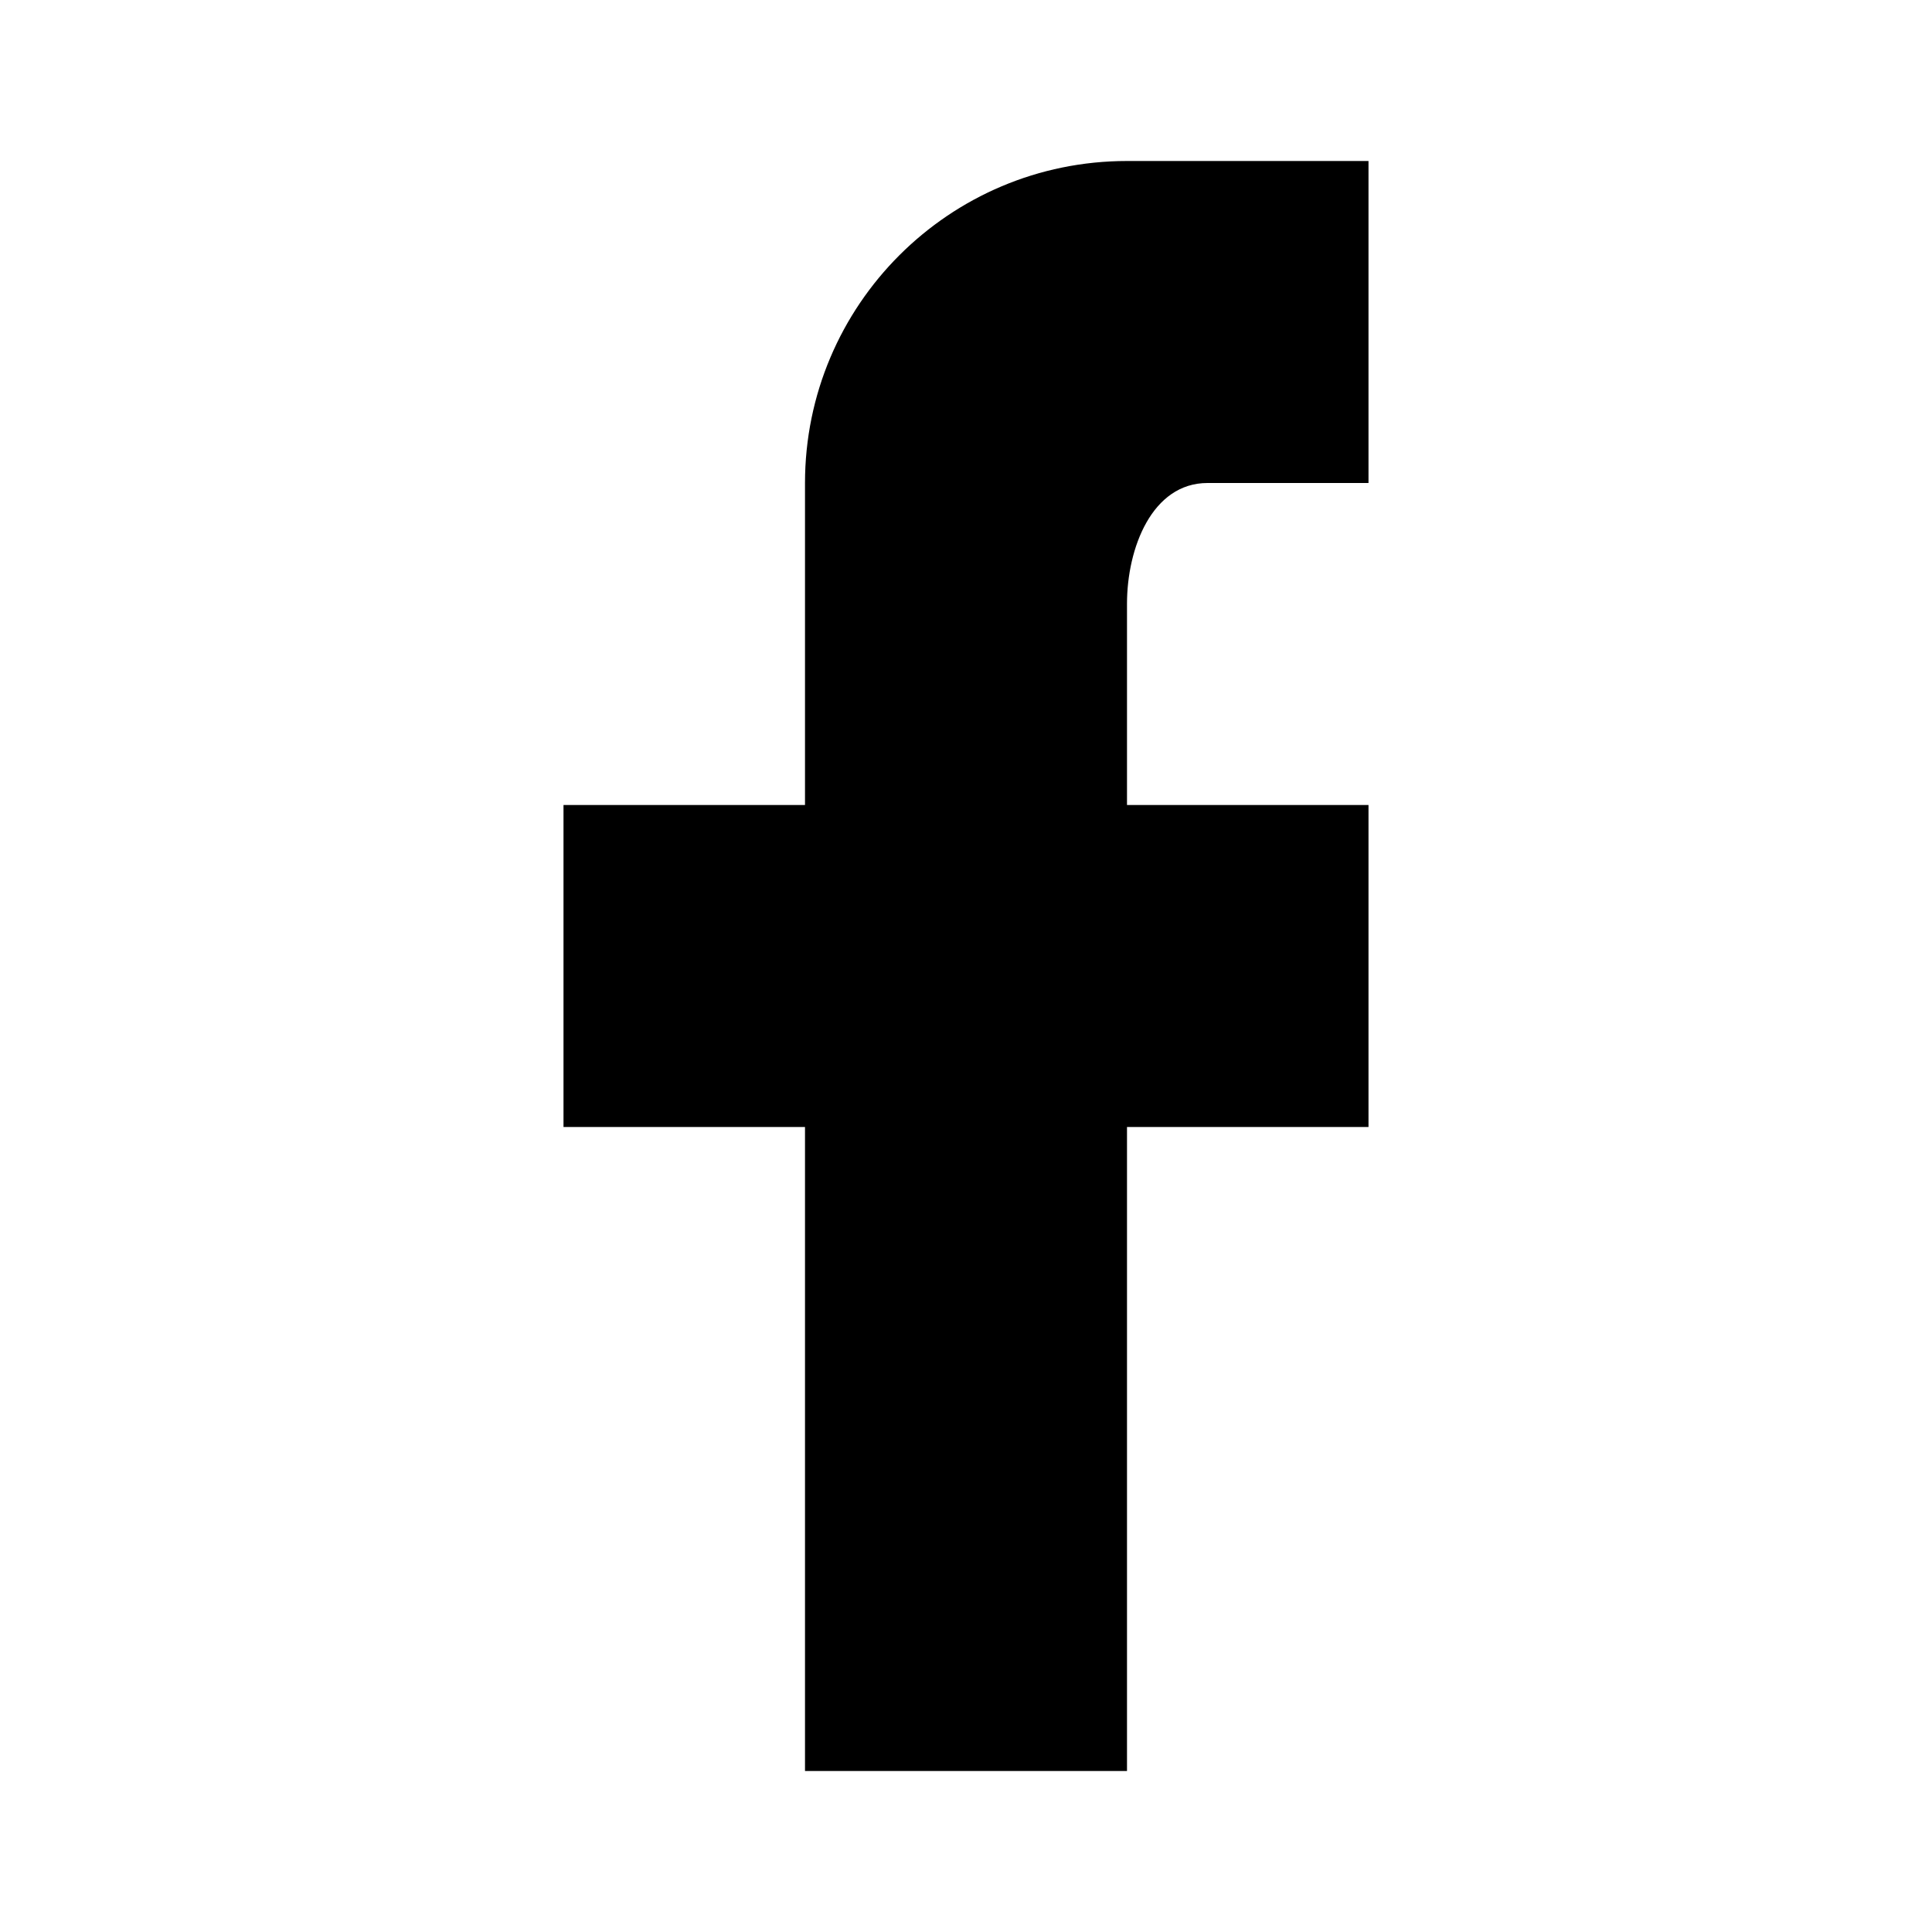
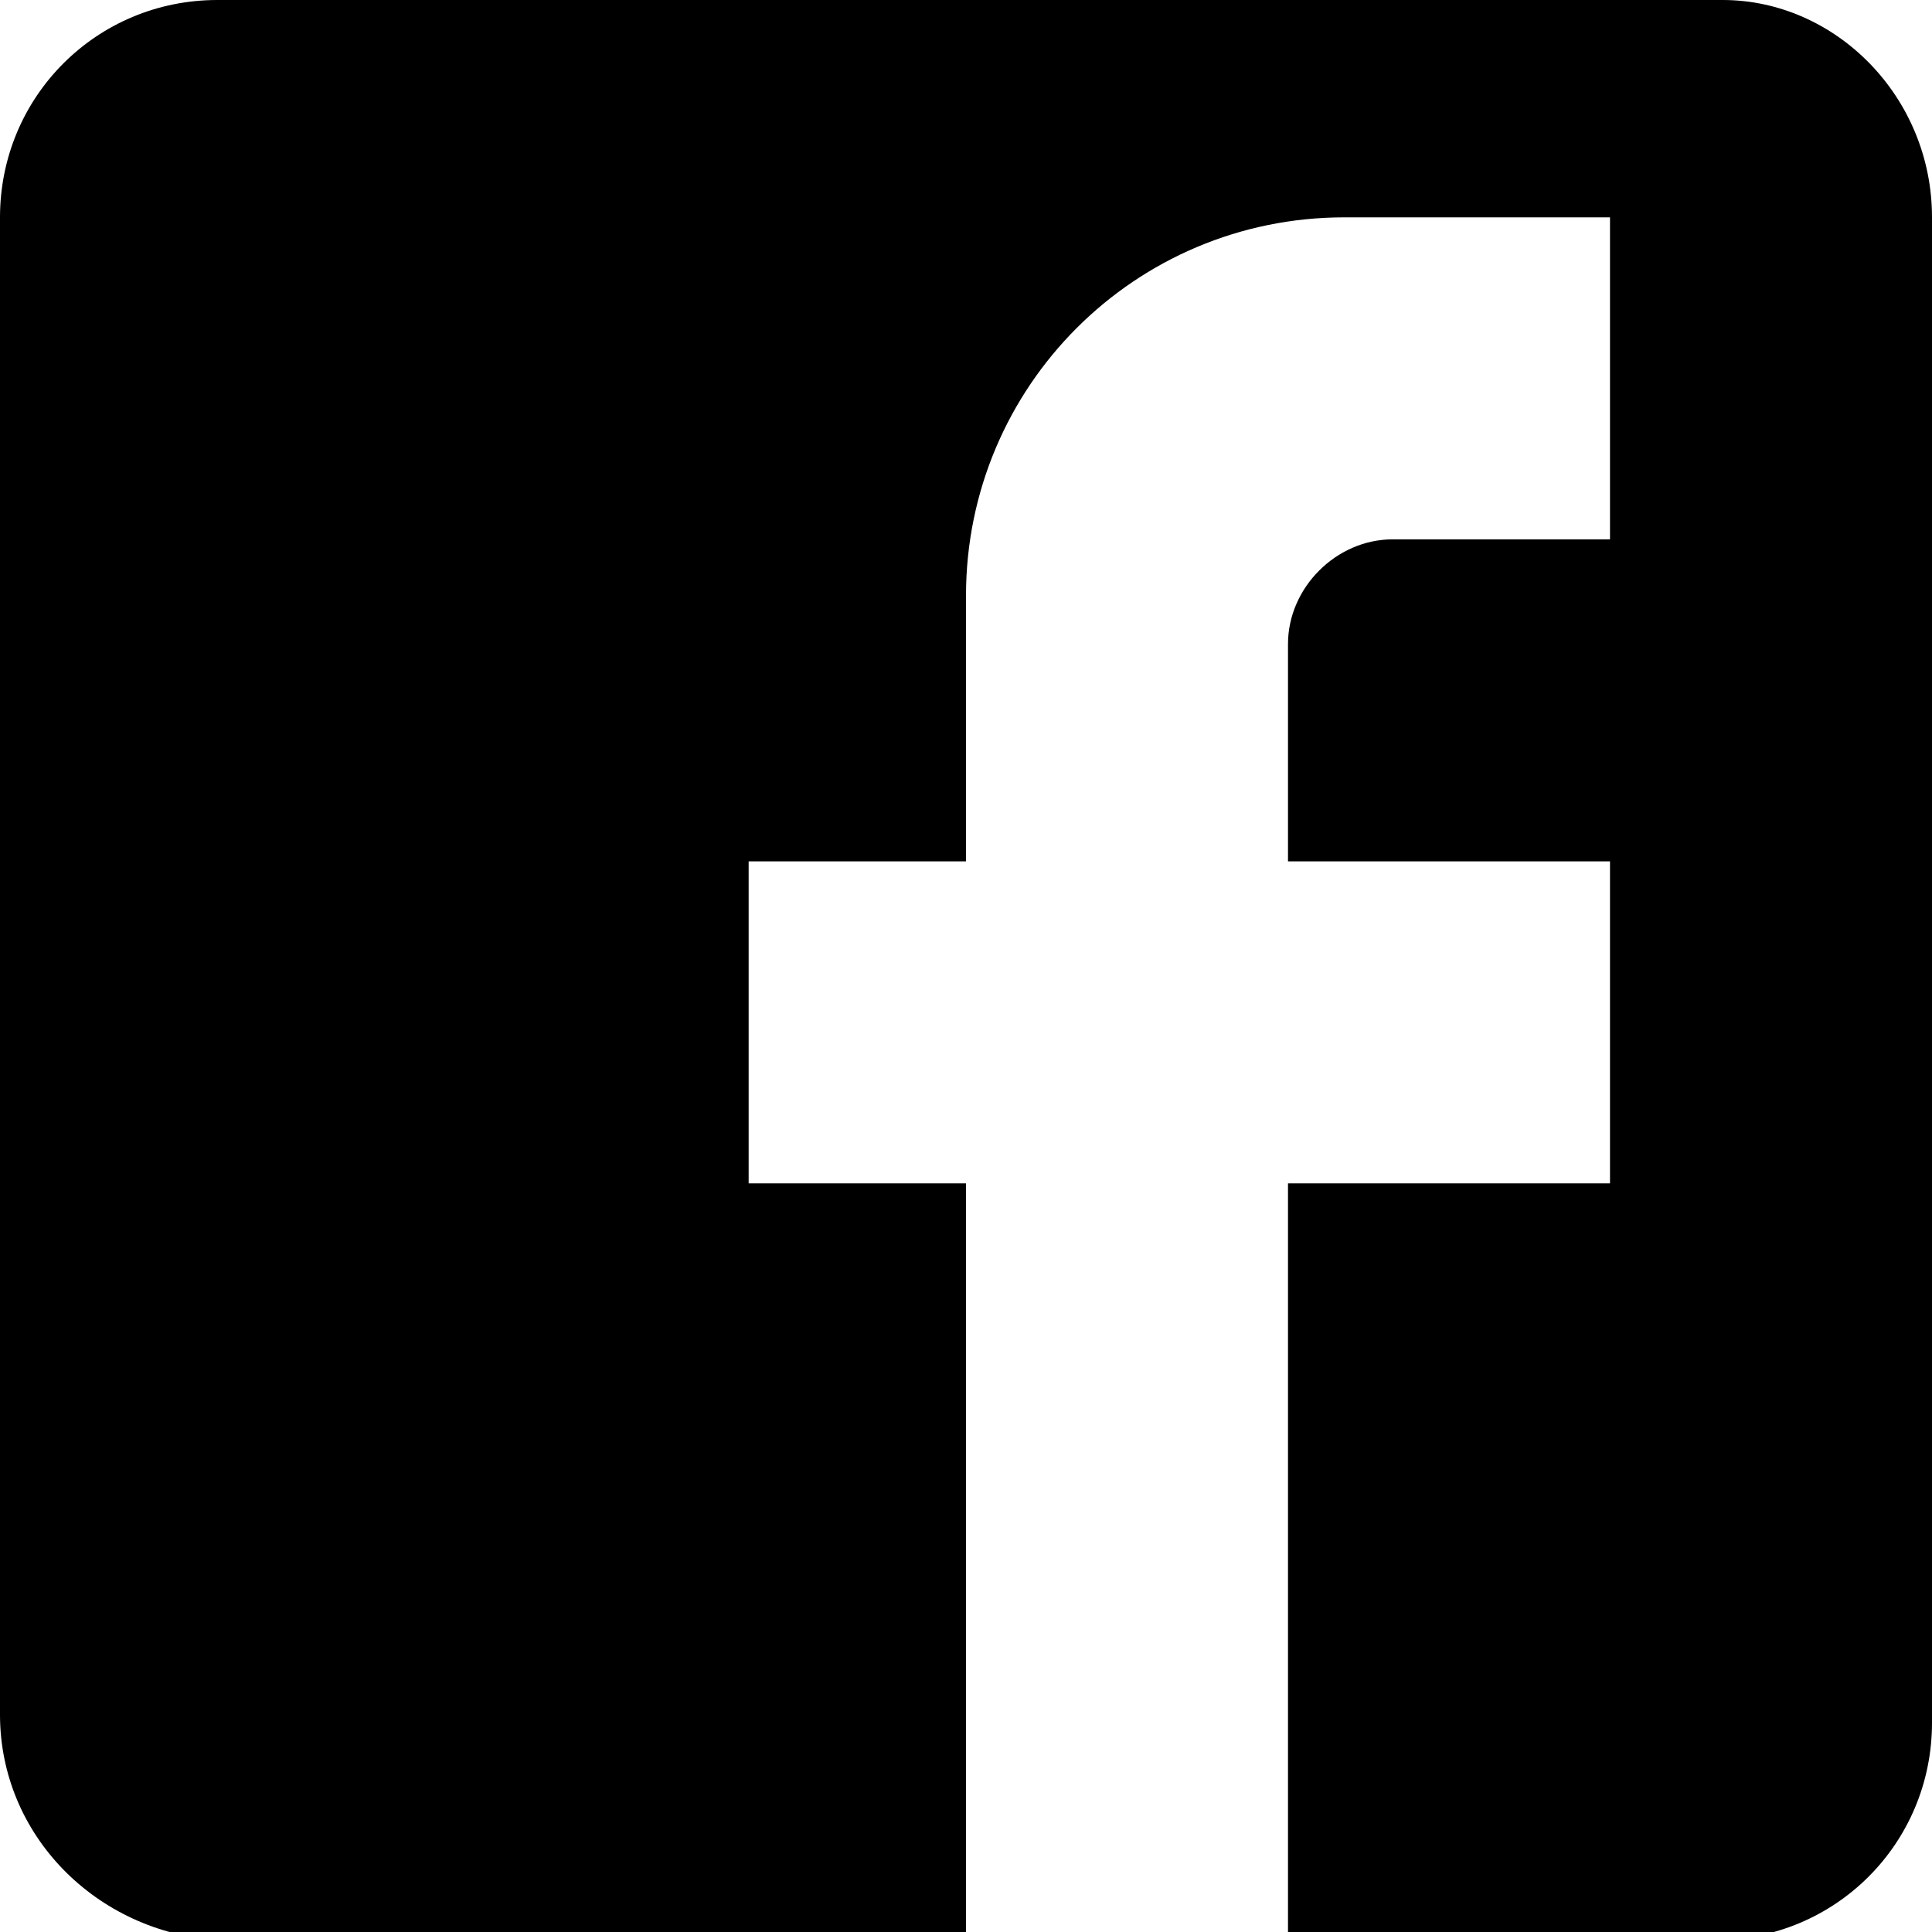
- <svg xmlns="http://www.w3.org/2000/svg" version="1.1" width="24" height="24" viewBox="0 0 24 24">
-   <path d="M17,2V2H17V6H15C14.31,6 14,6.81 14,7.5V10H14L17,10V14H14V22H10V14H7V10H10V6A4,4 0 0,1 14,2H17Z" />
+ <svg xmlns="http://www.w3.org/2000/svg" version="1.1" id="Calque_1" x="0px" y="0px" viewBox="0 0 24 24" style="enable-background:new 0 0 24 24;" xml:space="preserve">
+   <path d="M2.7,0h18.7C22.8,0,24,1.2,24,2.7v18.7c0,1.5-1.2,2.7-2.7,2.7H2.7C1.2,24,0,22.8,0,21.3V2.7C0,1.2,1.2,0,2.7,0 M20,2.7h-3.3  c-2.6,0-4.7,2.1-4.7,4.7v3.3H9.3v4H12V24h4v-9.3h4v-4h-4V8c0-0.7,0.6-1.3,1.3-1.3H20V2.7z" />
</svg>
